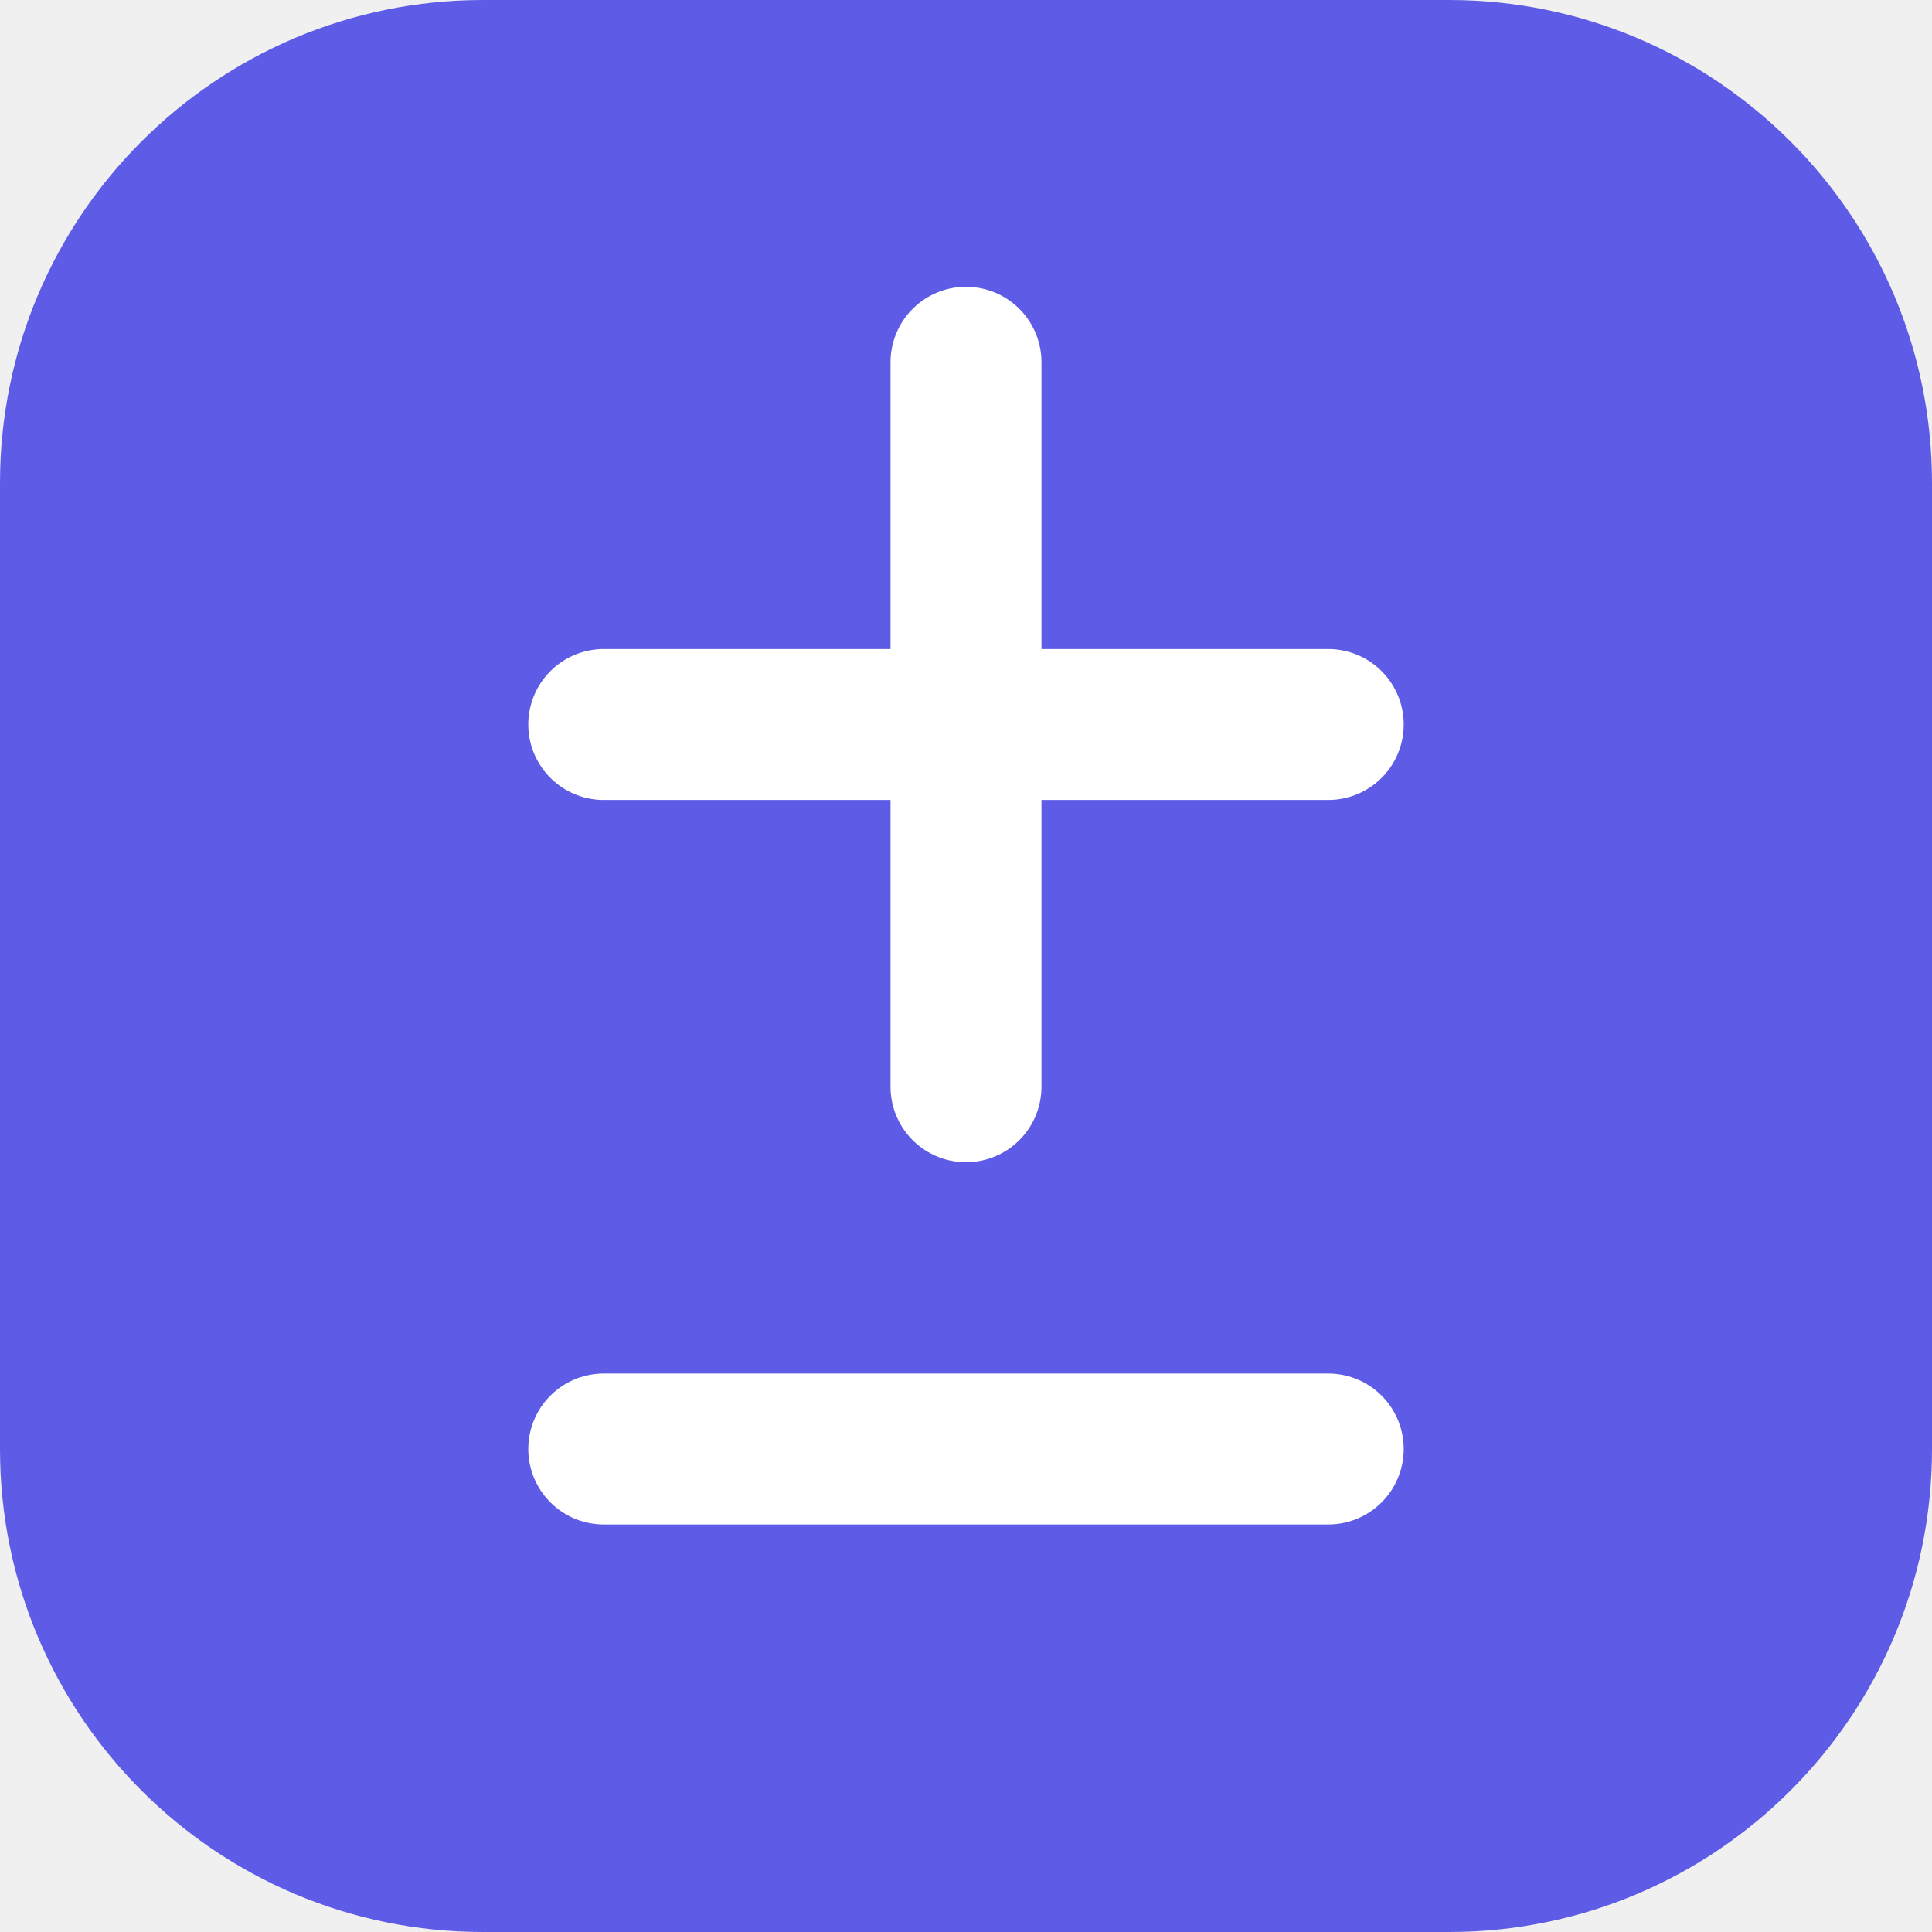
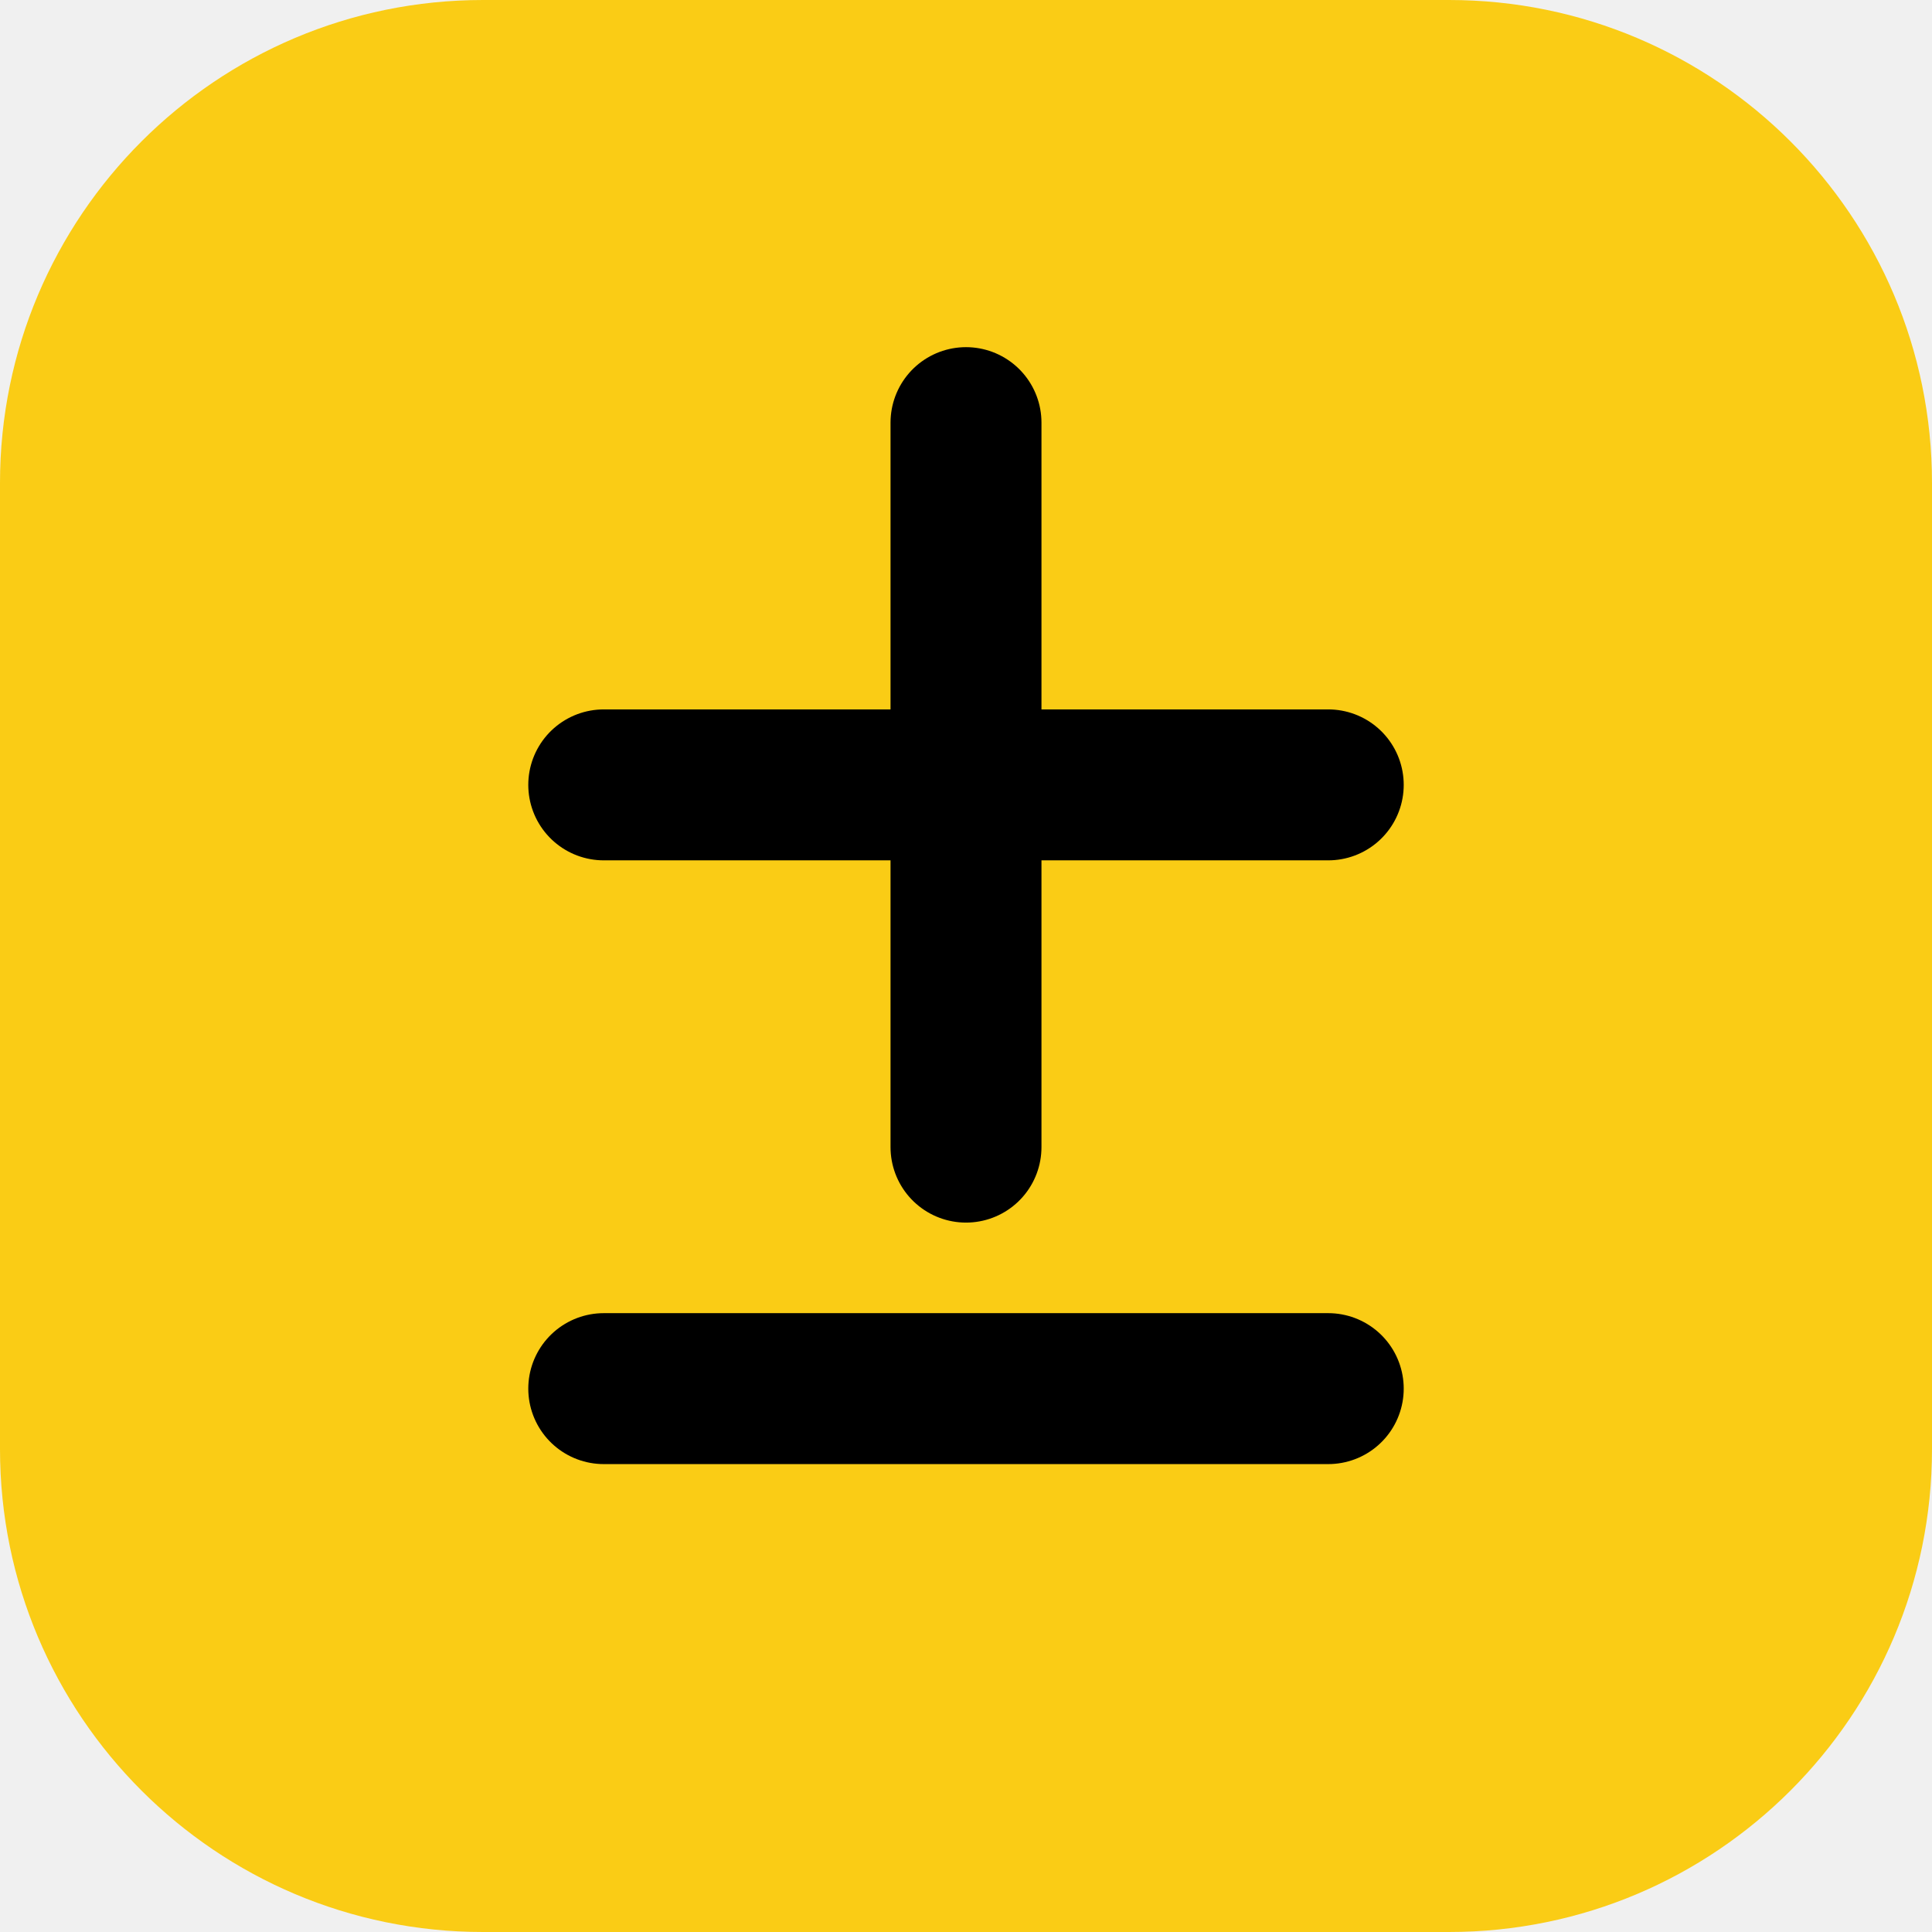
<svg xmlns="http://www.w3.org/2000/svg" viewBox="0 0 32 32">
-   <rect width="32" height="32" rx="8" fill="#5e5ce6" />
-   <path d="M16 6v12M10 12h12M10 24h12" stroke="white" stroke-width="2.5" stroke-linecap="round" />
+   <rect width="32" height="32" rx="8" fill="#facc15" />
+   <path d="M16 7v12M10 13h12M10 23h12" stroke="black" stroke-width="2.5" stroke-linecap="round" />
</svg>
